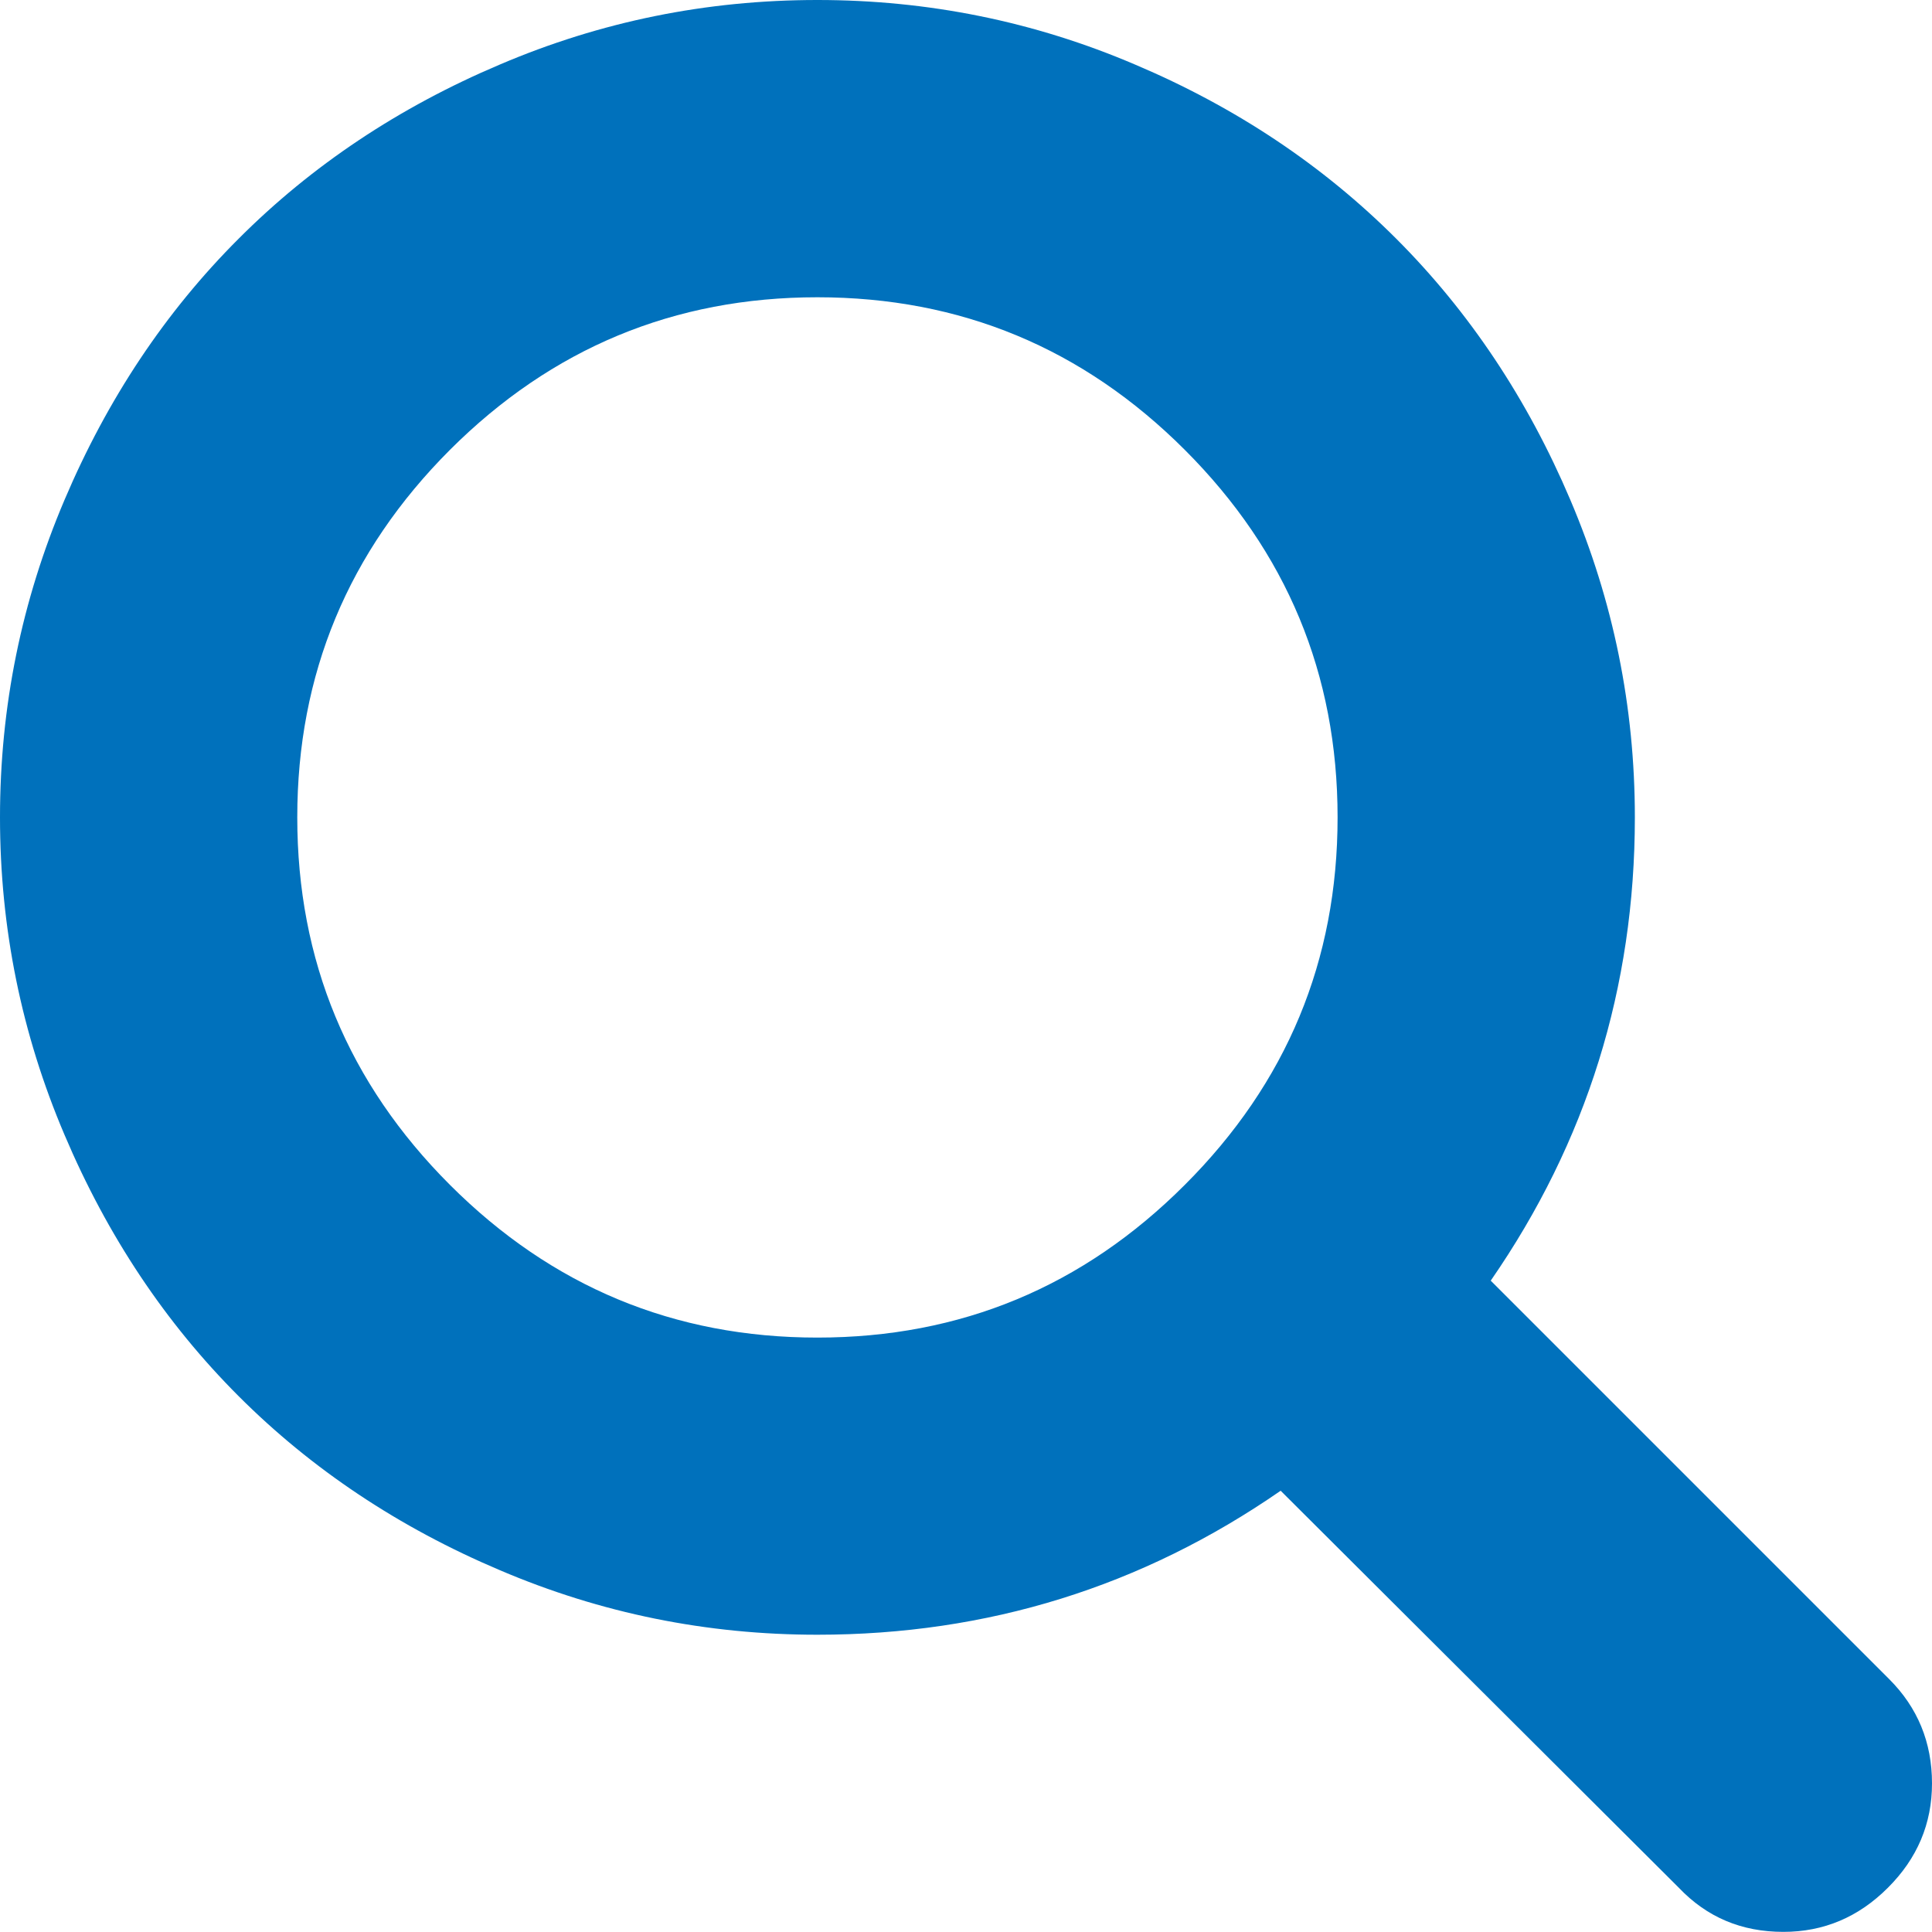
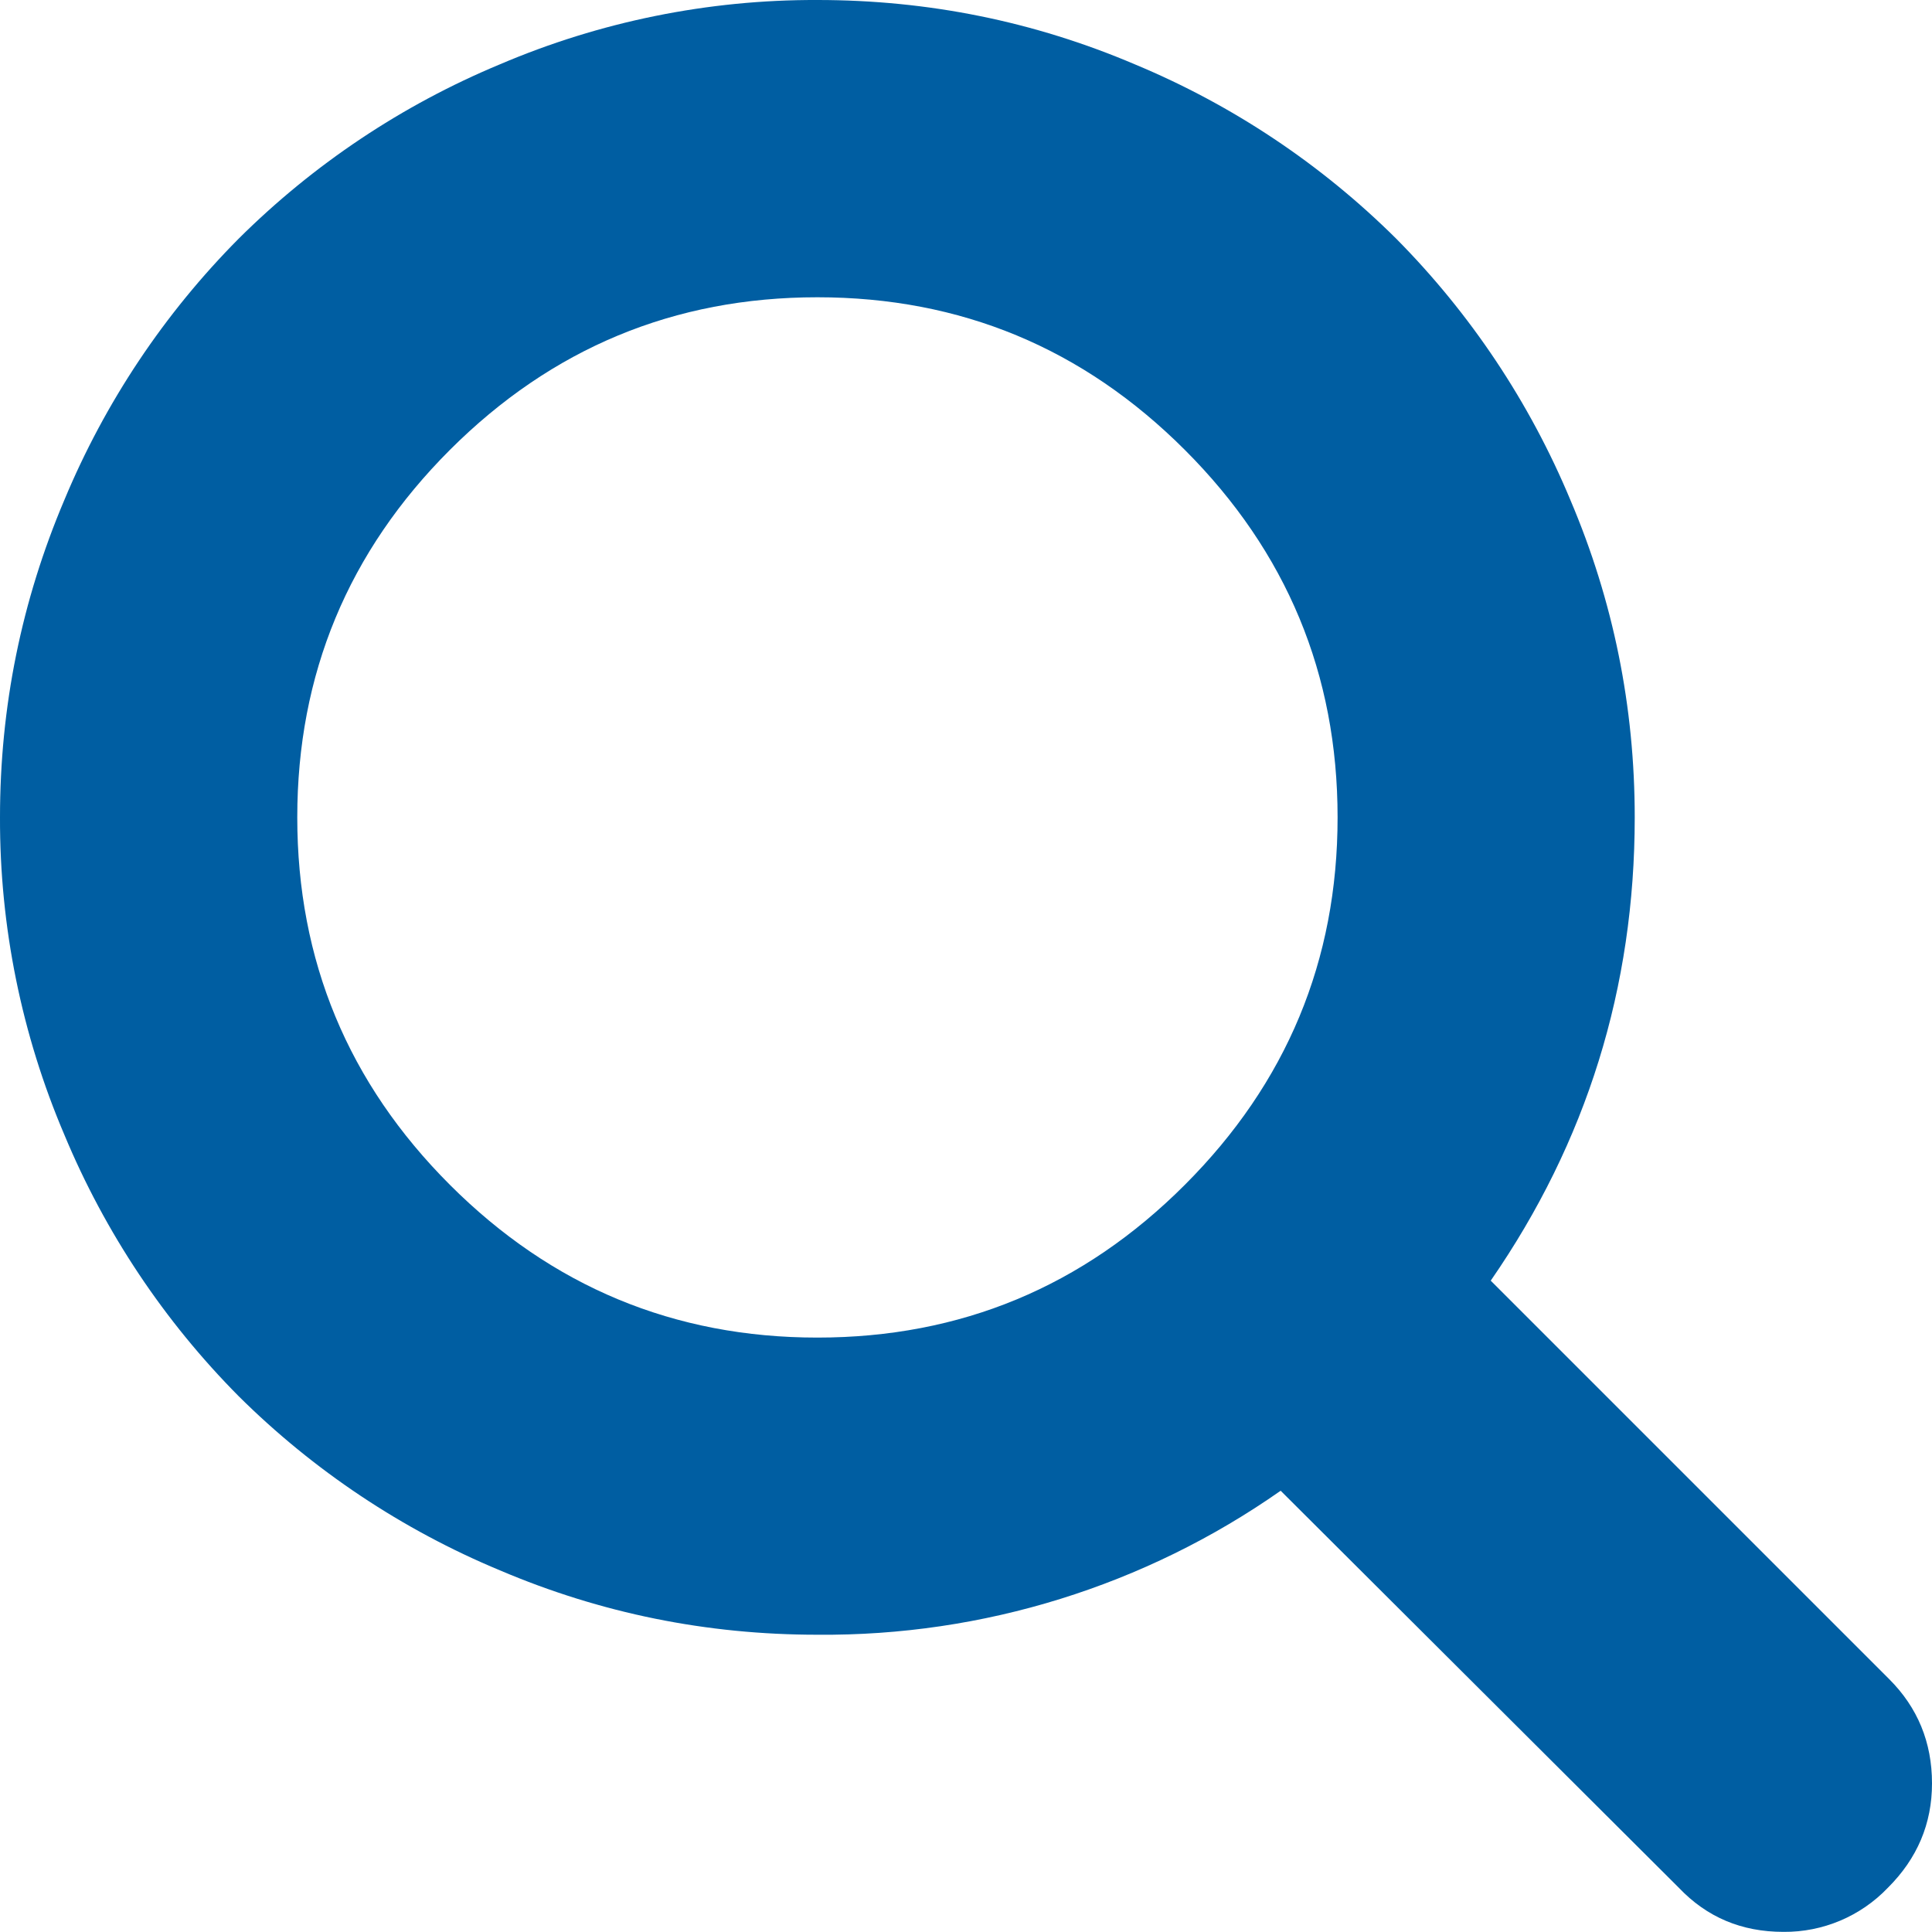
- <svg xmlns="http://www.w3.org/2000/svg" width="15px" height="15px" viewBox="0 0 15 15" version="1.1">
-   <defs />
-   <g id="Symbols" stroke="none" stroke-width="1" fill="none" fill-rule="evenodd">
-     <g id="UI-element-/-Icons-/-Search---blue" fill="#0071BC">
-       <path d="M9.199,9.199 C9.99,8.409 10.385,7.458 10.385,6.346 C10.385,5.235 9.99,4.284 9.199,3.493 C8.409,2.703 7.458,2.308 6.346,2.308 C5.235,2.308 4.284,2.703 3.493,3.493 C2.703,4.284 2.308,5.235 2.308,6.346 C2.308,7.458 2.703,8.409 3.493,9.199 C4.284,9.99 5.235,10.385 6.346,10.385 C7.458,10.385 8.409,9.99 9.199,9.199 L9.199,9.199 Z M14.666,13.035 C14.889,13.257 15,13.528 15,13.846 C15,14.159 14.886,14.429 14.657,14.657 C14.429,14.885 14.159,14.999 13.846,14.999 C13.521,14.999 13.252,14.885 13.035,14.657 L9.943,11.574 C8.867,12.319 7.669,12.692 6.346,12.692 C5.487,12.692 4.666,12.526 3.881,12.191 C3.097,11.859 2.42,11.407 1.853,10.84 C1.285,10.272 0.834,9.596 0.501,8.811 C0.167,8.027 0,7.205 0,6.346 C0,5.487 0.167,4.666 0.501,3.881 C0.834,3.097 1.285,2.42 1.853,1.853 C2.42,1.285 3.097,0.833 3.881,0.501 C4.666,0.166 5.487,0 6.346,0 C7.205,0 8.028,0.166 8.812,0.501 C9.596,0.833 10.272,1.285 10.84,1.853 C11.407,2.42 11.859,3.097 12.192,3.881 C12.526,4.666 12.693,5.487 12.693,6.346 C12.693,7.668 12.319,8.866 11.574,9.943 L14.666,13.035 Z" id="Fill-200-Copy" />
-     </g>
-   </g>
+ <svg xmlns="http://www.w3.org/2000/svg" width="15" height="15">
+   <path d="M9.199 9.199c.79-.79 1.186-1.74 1.186-2.853 0-1.111-.395-2.062-1.186-2.853-.79-.79-1.74-1.185-2.853-1.185-1.111 0-2.062.395-2.853 1.185-.79.79-1.185 1.742-1.185 2.853 0 1.112.395 2.063 1.185 2.853s1.742 1.186 2.853 1.186c1.112 0 2.063-.395 2.853-1.186zm5.467 3.836c.223.222.334.493.334.811 0 .313-.114.583-.343.811a1.107 1.107 0 0 1-.81.342c-.326 0-.595-.114-.812-.342l-3.092-3.083a6.172 6.172 0 0 1-3.597 1.118c-.859 0-1.68-.166-2.465-.5a6.332 6.332 0 0 1-2.028-1.352A6.339 6.339 0 0 1 .5 8.811 6.234 6.234 0 0 1 0 6.346c0-.859.167-1.68.5-2.465a6.334 6.334 0 0 1 1.353-2.028A6.319 6.319 0 0 1 3.88.5 6.225 6.225 0 0 1 6.346 0c.86 0 1.682.166 2.466.5a6.33 6.33 0 0 1 2.028 1.353 6.35 6.35 0 0 1 1.352 2.028c.334.785.5 1.606.5 2.465 0 1.322-.373 2.52-1.118 3.597l3.092 3.092z" fill="#005ea2" fill-rule="evenodd" />
</svg>
